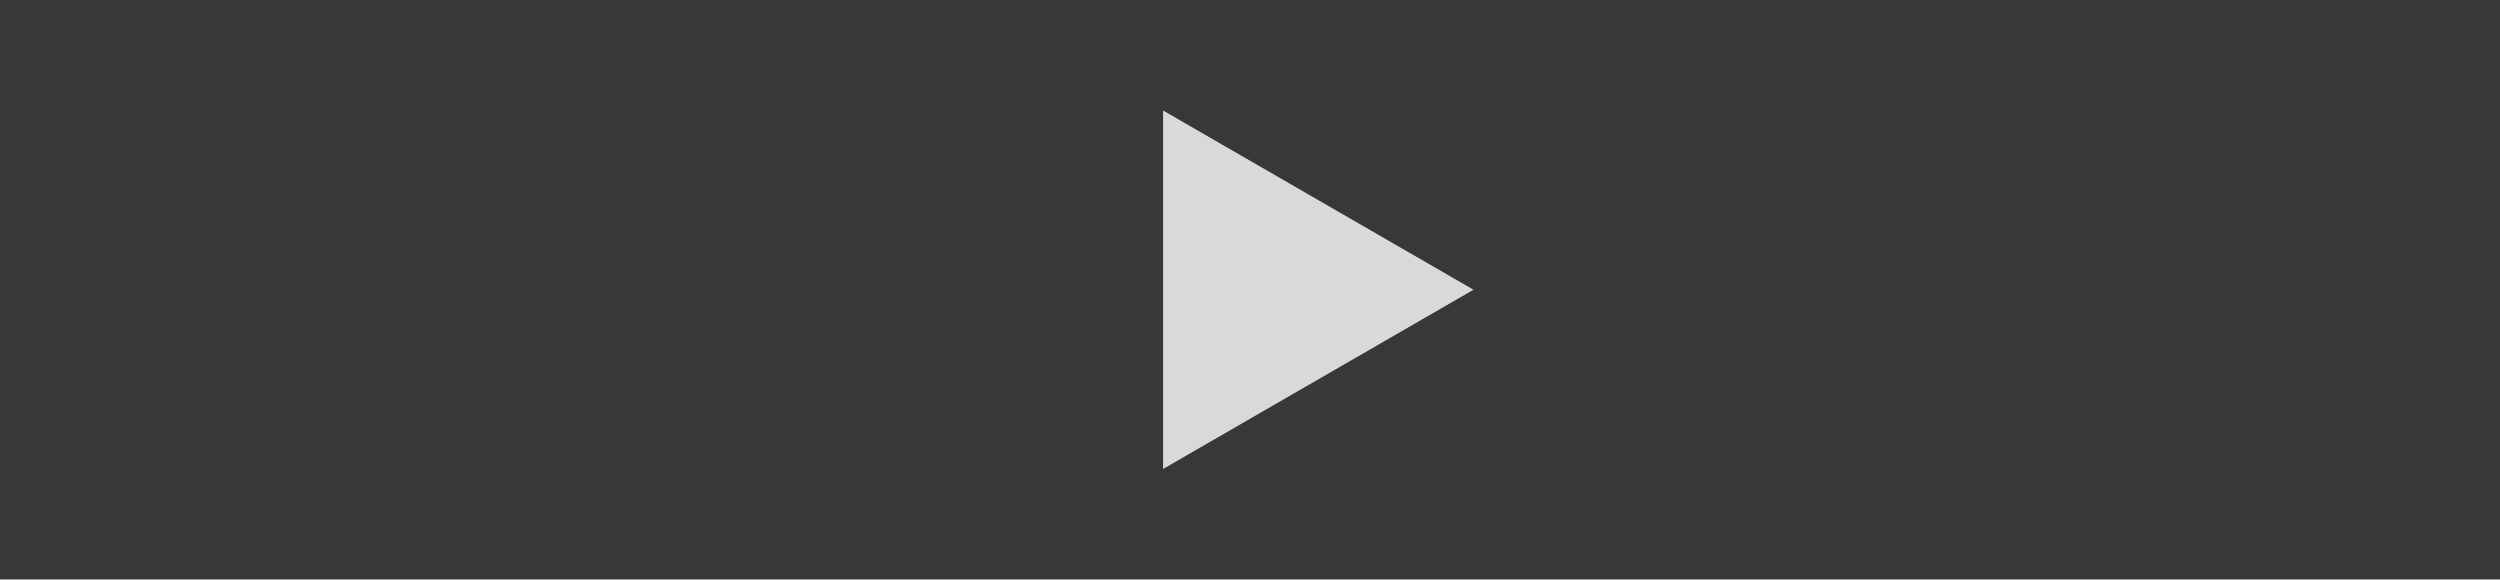
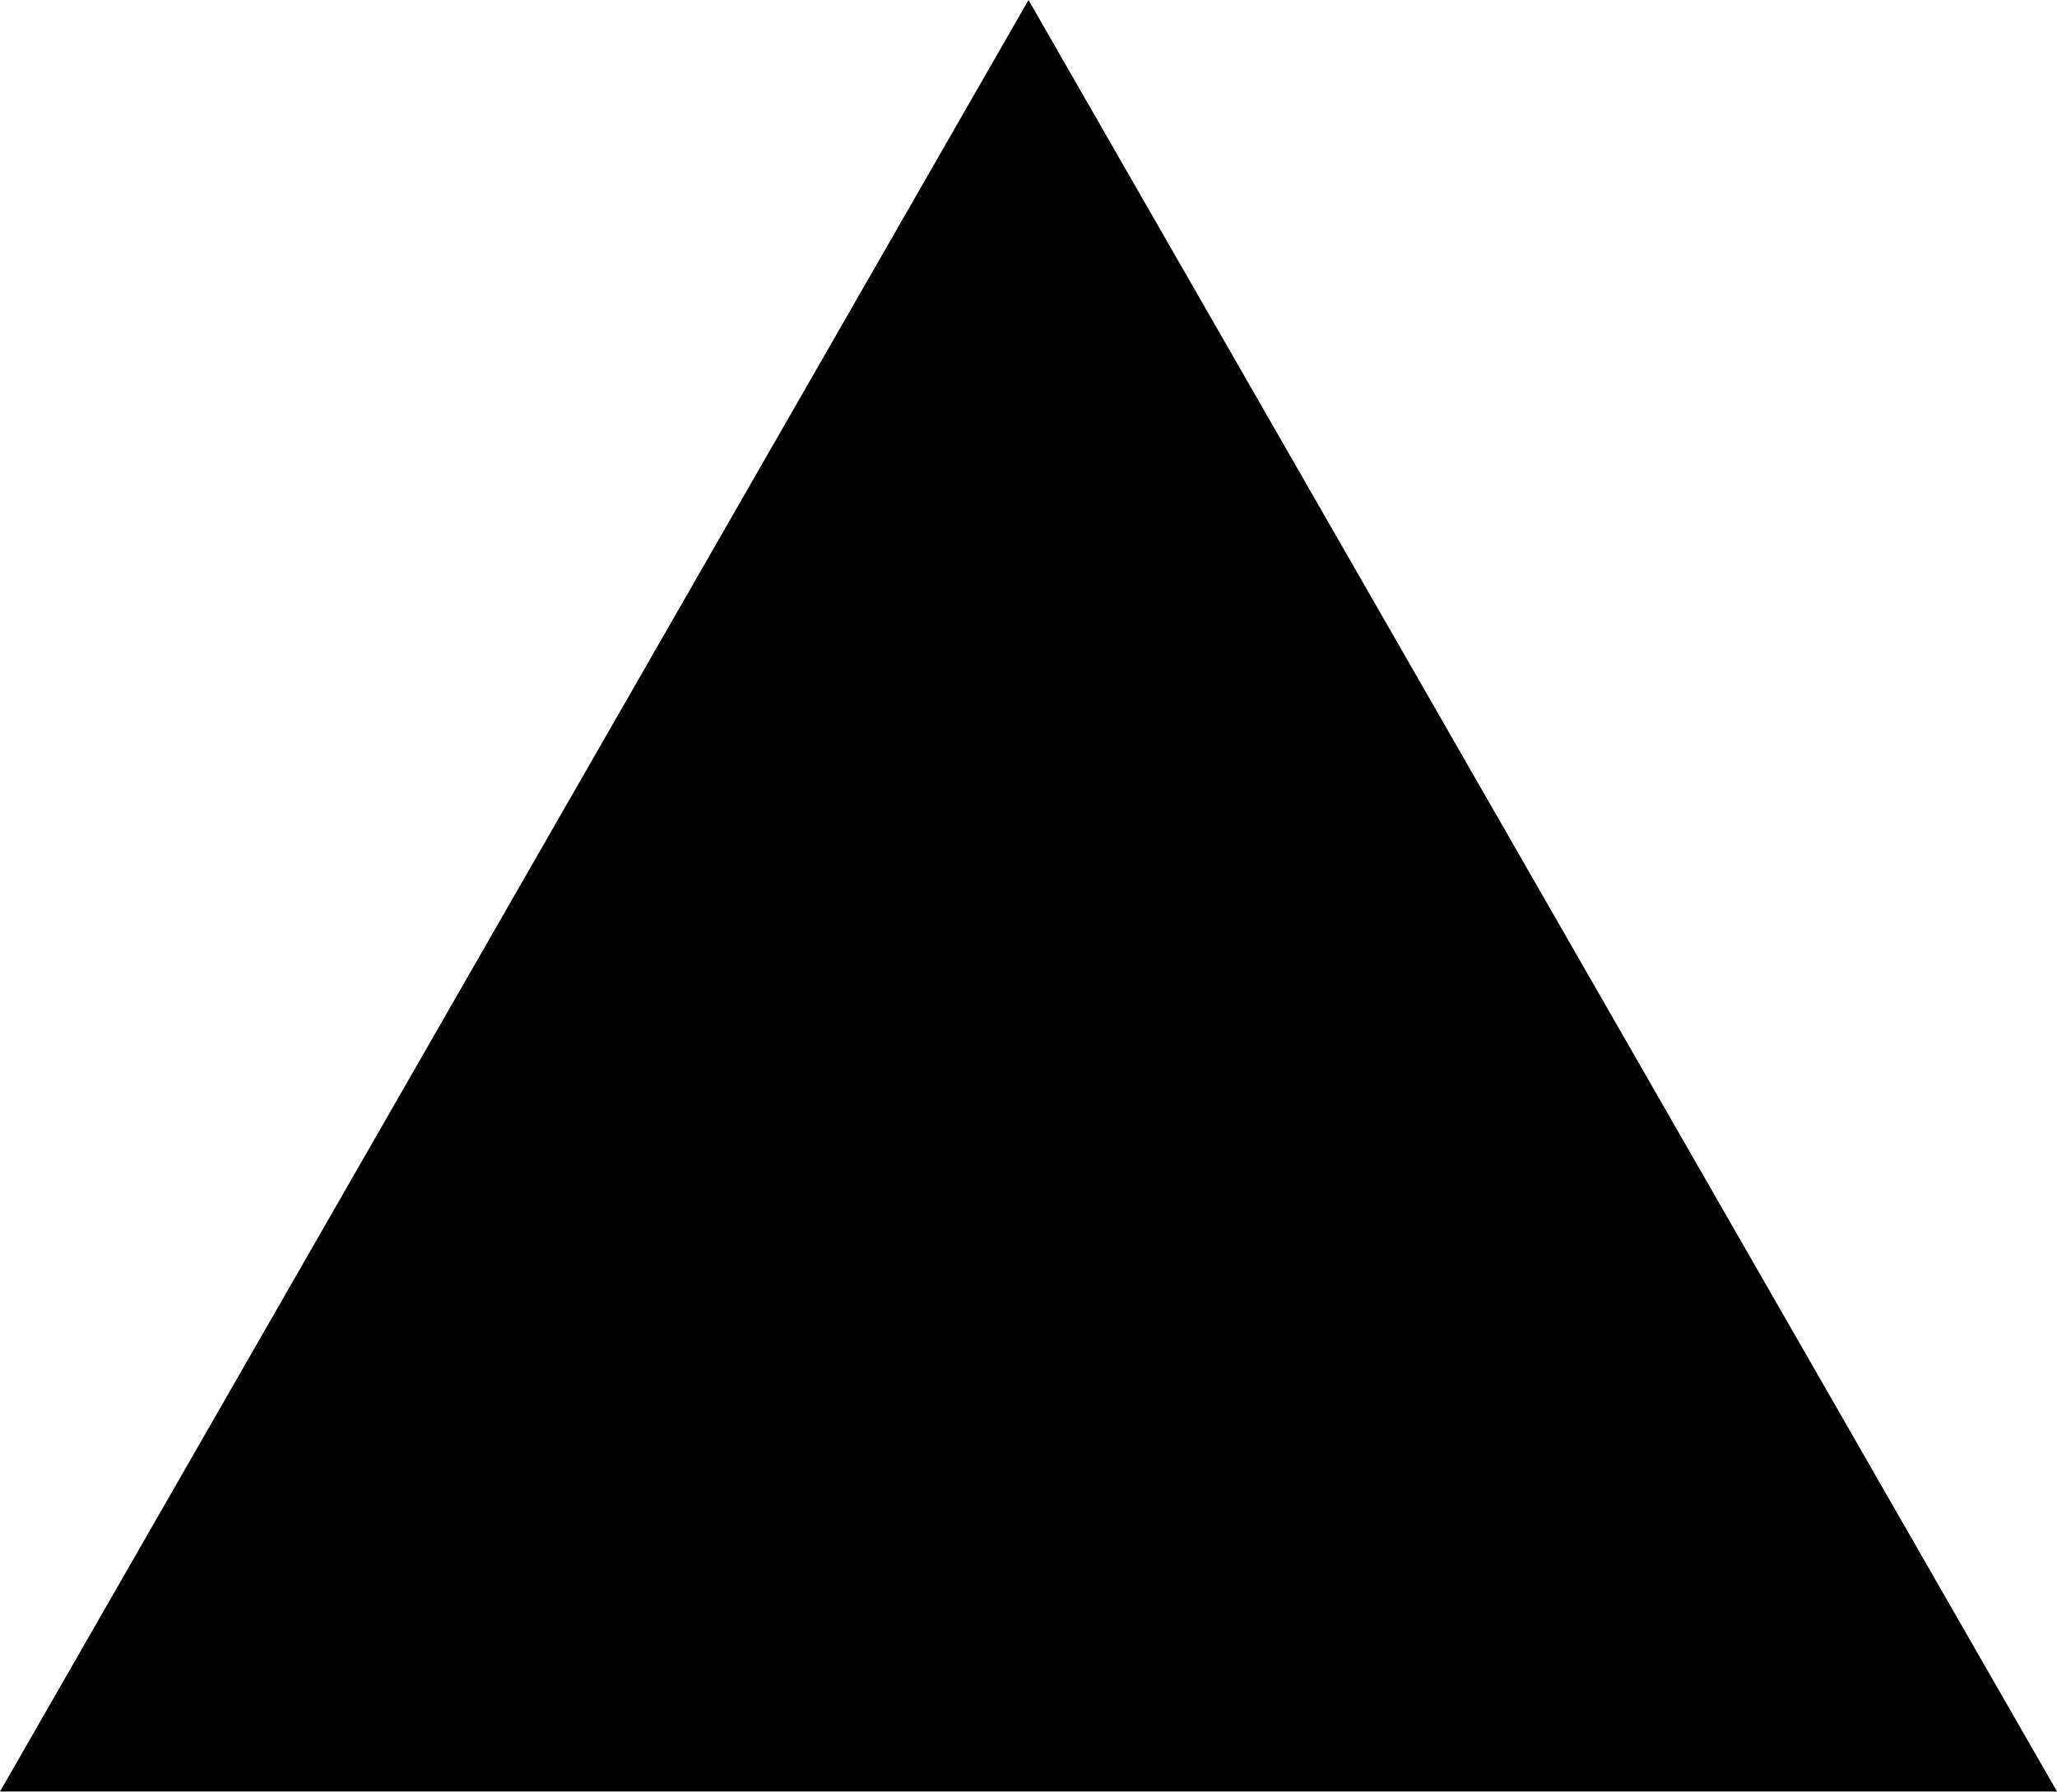
- <svg xmlns="http://www.w3.org/2000/svg" preserveAspectRatio="none" overflow="visible" style="display: block;" width="151" height="35" viewBox="0 0 151 35" fill="none">
-   <g id="pause play">
-     <rect id="Rectangle 8" width="151" height="35" fill="#383838" />
-     <path id="Polygon 1" d="M89 17.5L70.25 28.325L70.25 6.675L89 17.5Z" fill="#D9D9D9" />
-   </g>
+ <svg xmlns="http://www.w3.org/2000/svg" preserveAspectRatio="none" overflow="visible" style="display: block;" width="31" height="27" viewBox="0 0 31 27" fill="none">
+   <path id="pause play" d="M15.5 0L31 27H0L15.5 0Z" fill="black" />
</svg>
